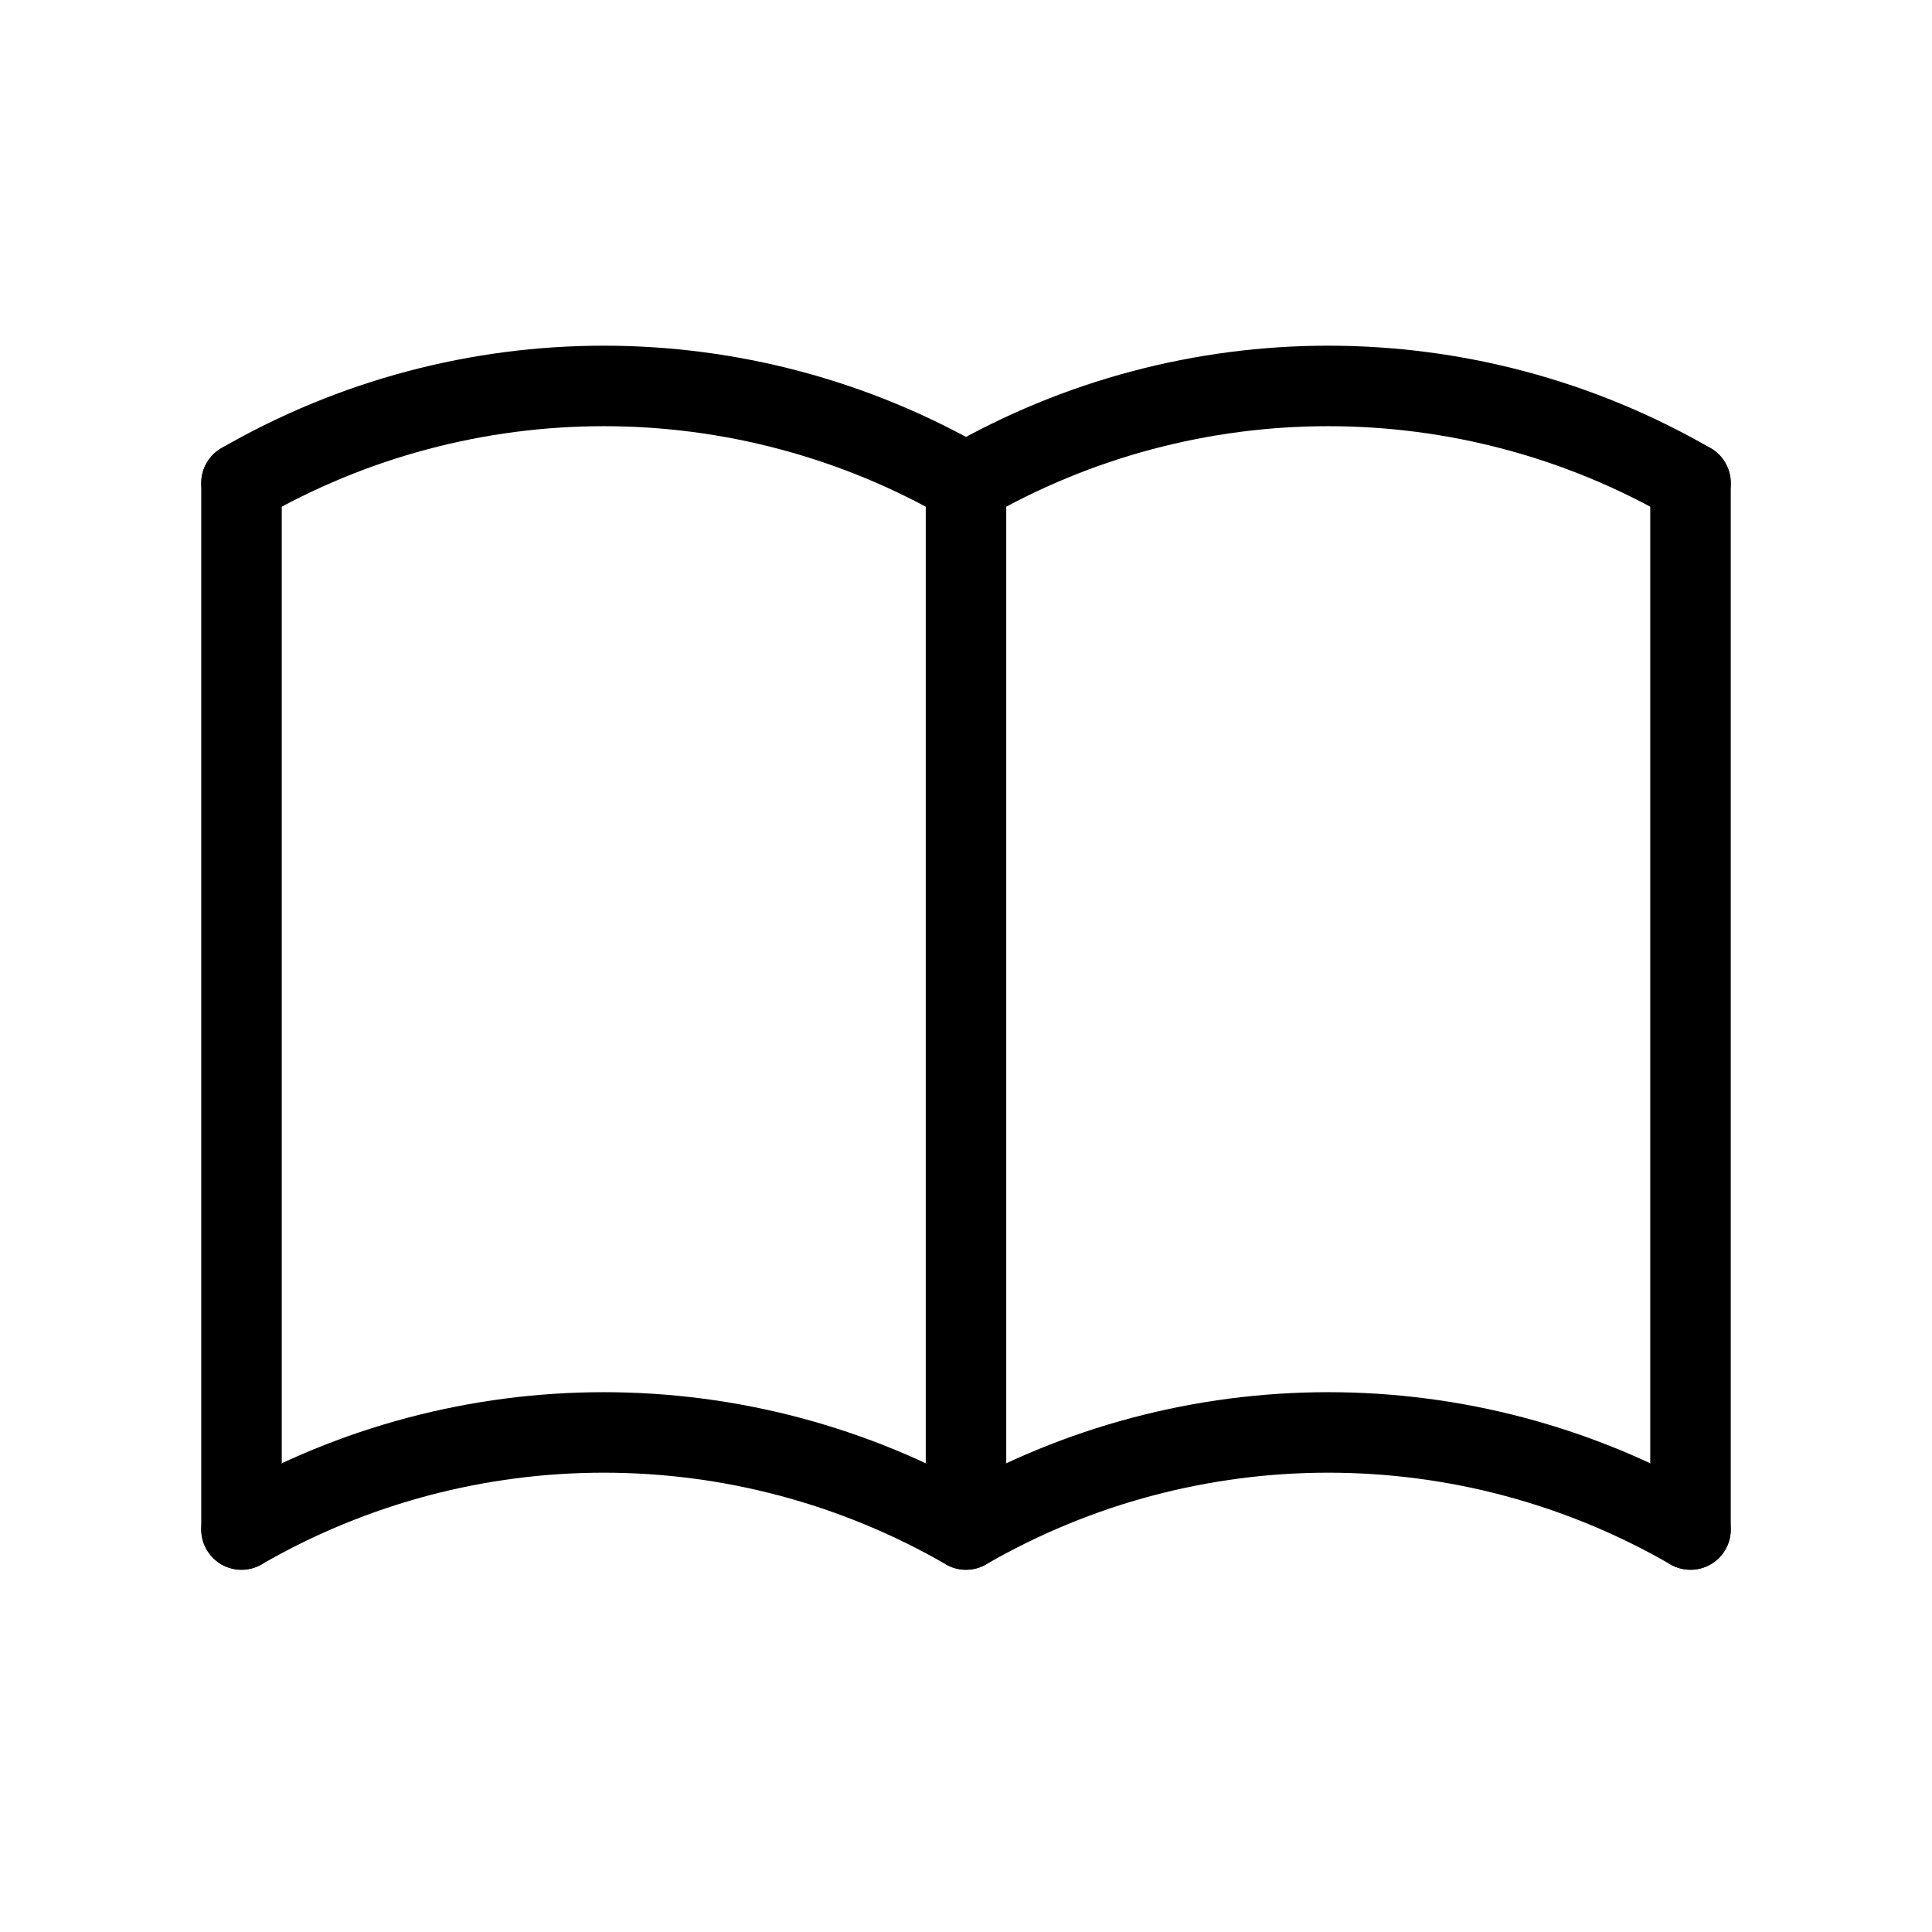
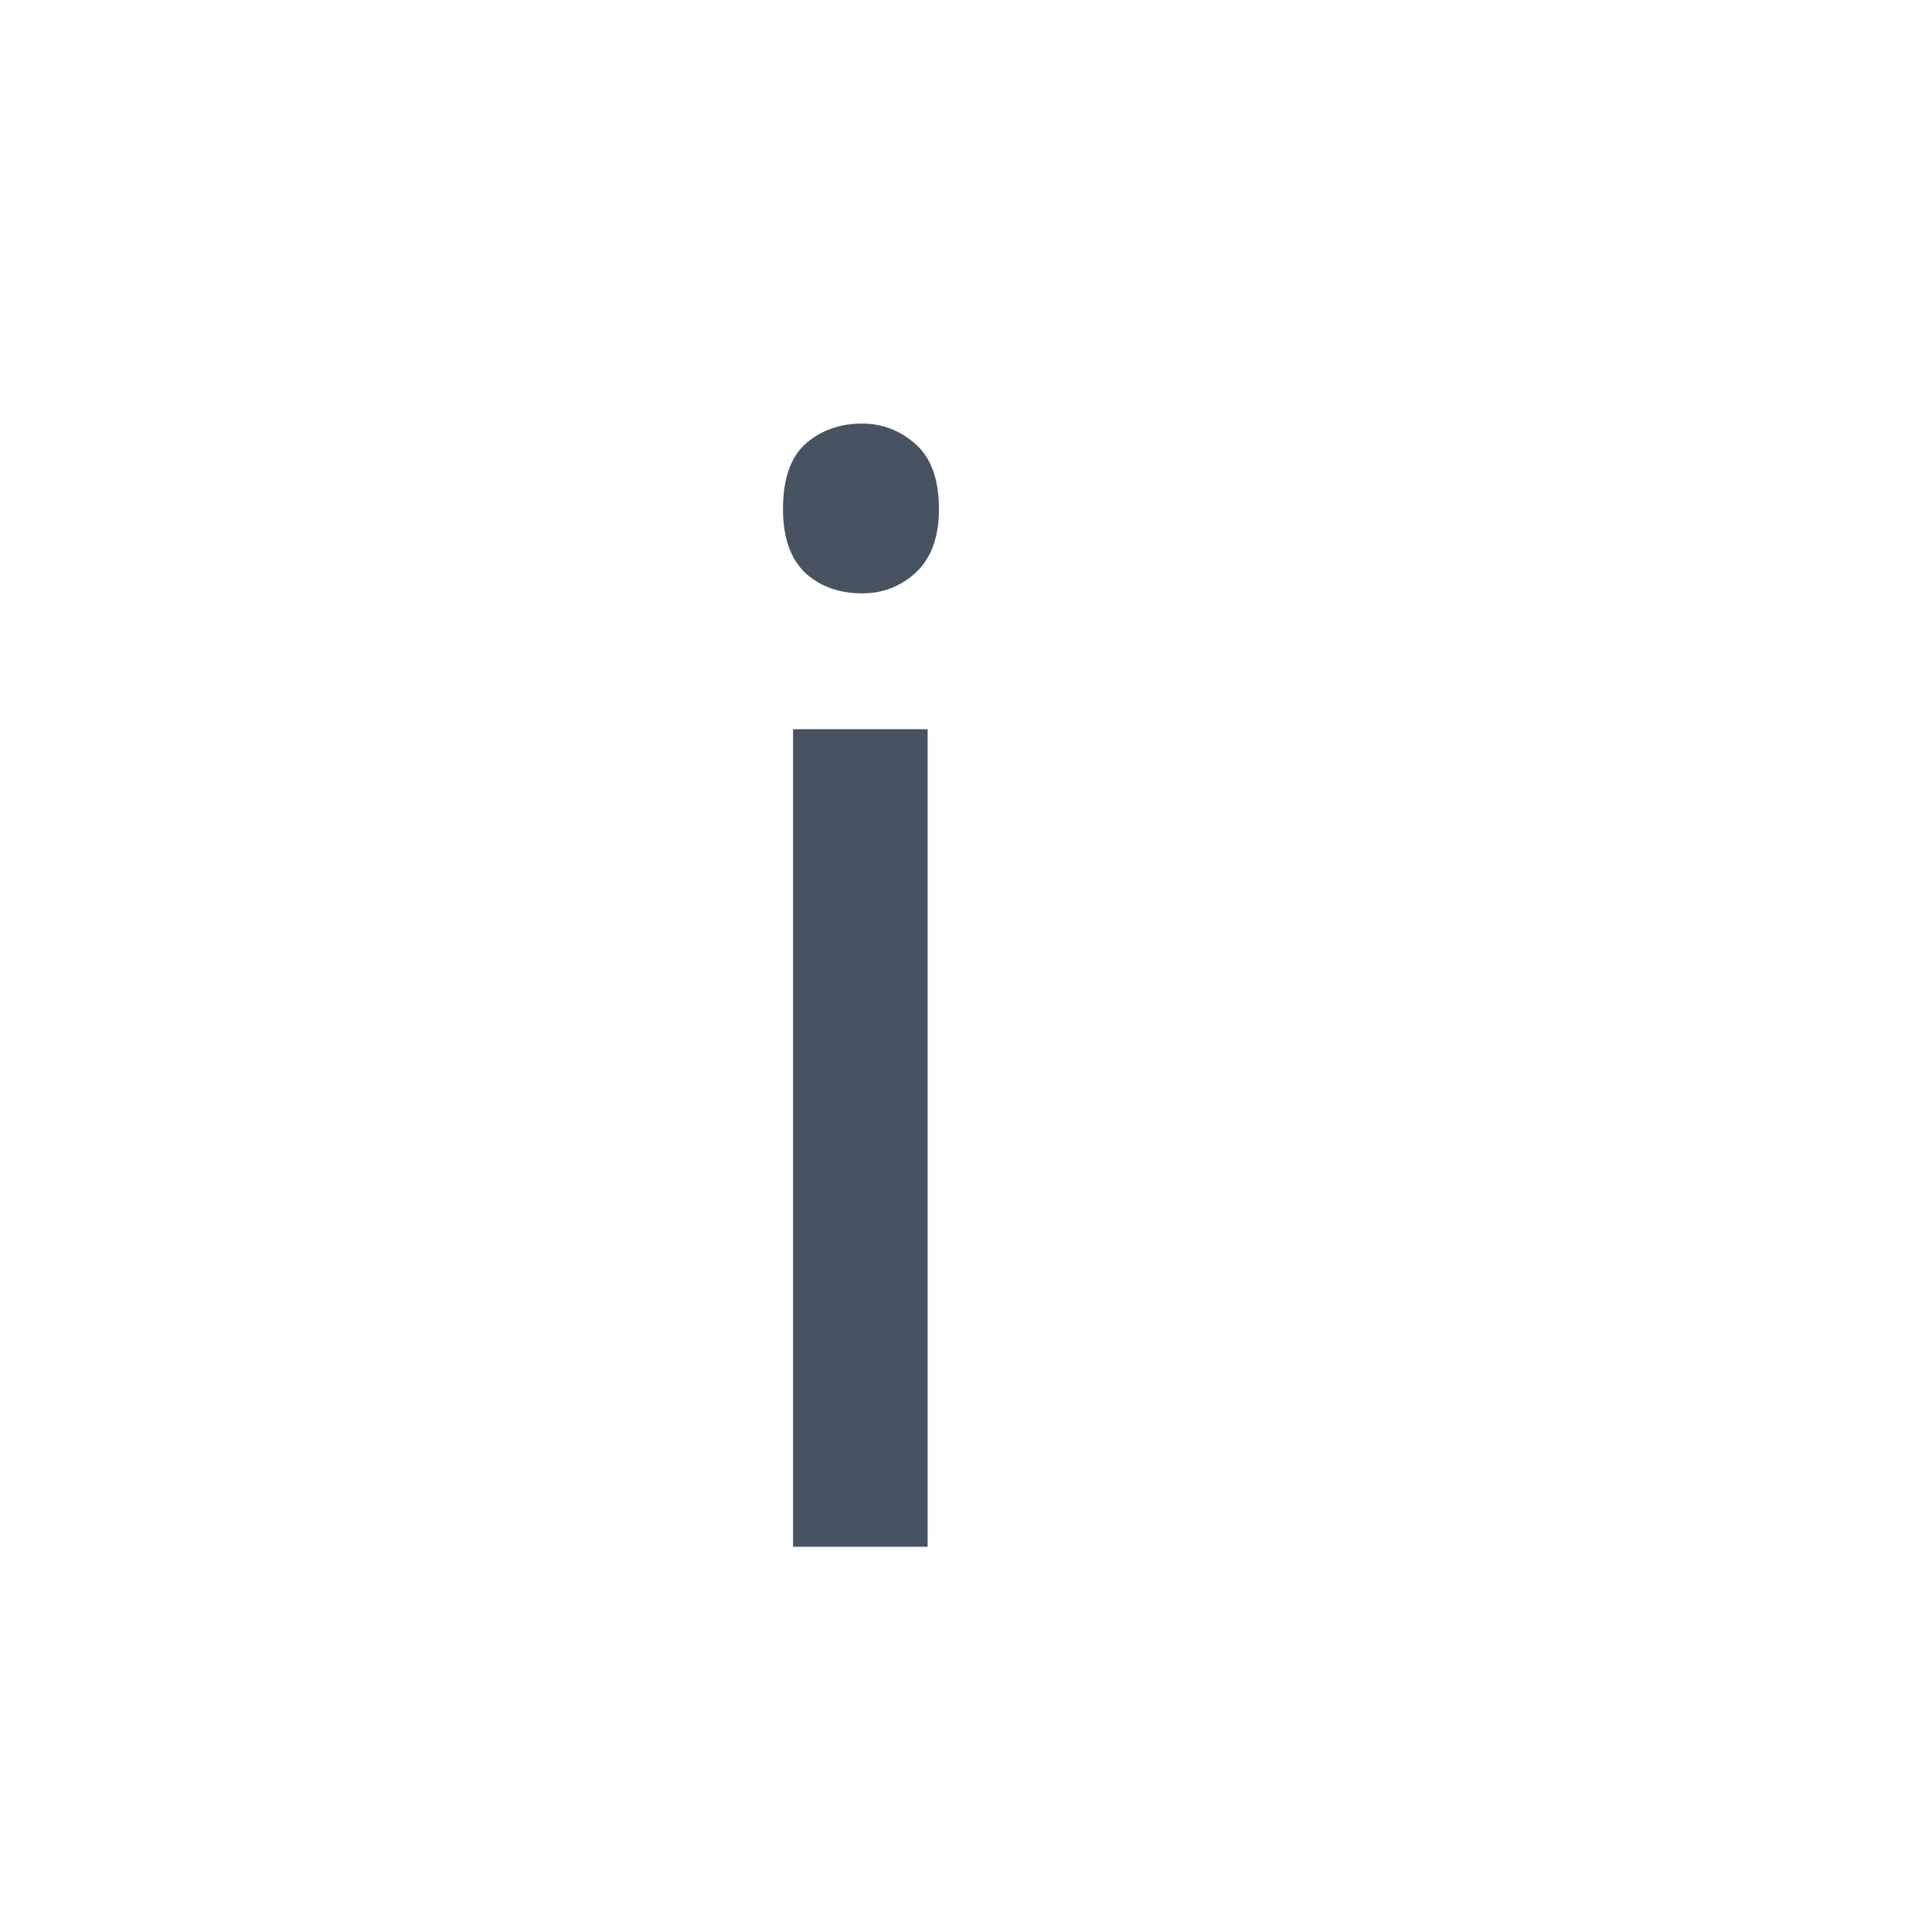
- <svg xmlns="http://www.w3.org/2000/svg" class="icon icon-tabler icon-tabler-book" width="24" height="24" viewBox="0 0 24 24" stroke-width="1" stroke="currentColor" fill="none" stroke-linecap="round" stroke-linejoin="round">
-   <path stroke="none" d="M0 0h24v24H0z" fill="none" />
-   <path d="M3 19a9 9 0 0 1 9 0a9 9 0 0 1 9 0" />
-   <path d="M3 6a9 9 0 0 1 9 0a9 9 0 0 1 9 0" />
-   <line x1="3" y1="6" x2="3" y2="19" />
-   <line x1="12" y1="6" x2="12" y2="19" />
-   <line x1="21" y1="6" x2="21" y2="19" />
+ <svg xmlns="http://www.w3.org/2000/svg" class="icon icon-tabler icon-tabler-x" width="24" height="24" viewBox="0 0 24 24" stroke-width="1" stroke="currentColor" fill="none" stroke-linecap="round" stroke-linejoin="round" id="svg2" version="1.1">
+   <defs id="defs12" />
+   <text xml:space="preserve" style="font-style:normal;font-variant:normal;font-weight:normal;font-stretch:normal;font-size:18.933px;line-height:125%;font-family:'Mary Jane Antique';-inkscape-font-specification:'Mary Jane Antique';letter-spacing:0px;word-spacing:0px;fill:#485361;fill-opacity:1;stroke:none;stroke-width:1px;stroke-linecap:butt;stroke-linejoin:miter;stroke-opacity:1" x="8.241" y="19.214" id="text4144">
+     <tspan id="tspan4146" x="8.241" y="19.214">i</tspan>
+   </text>
</svg>
